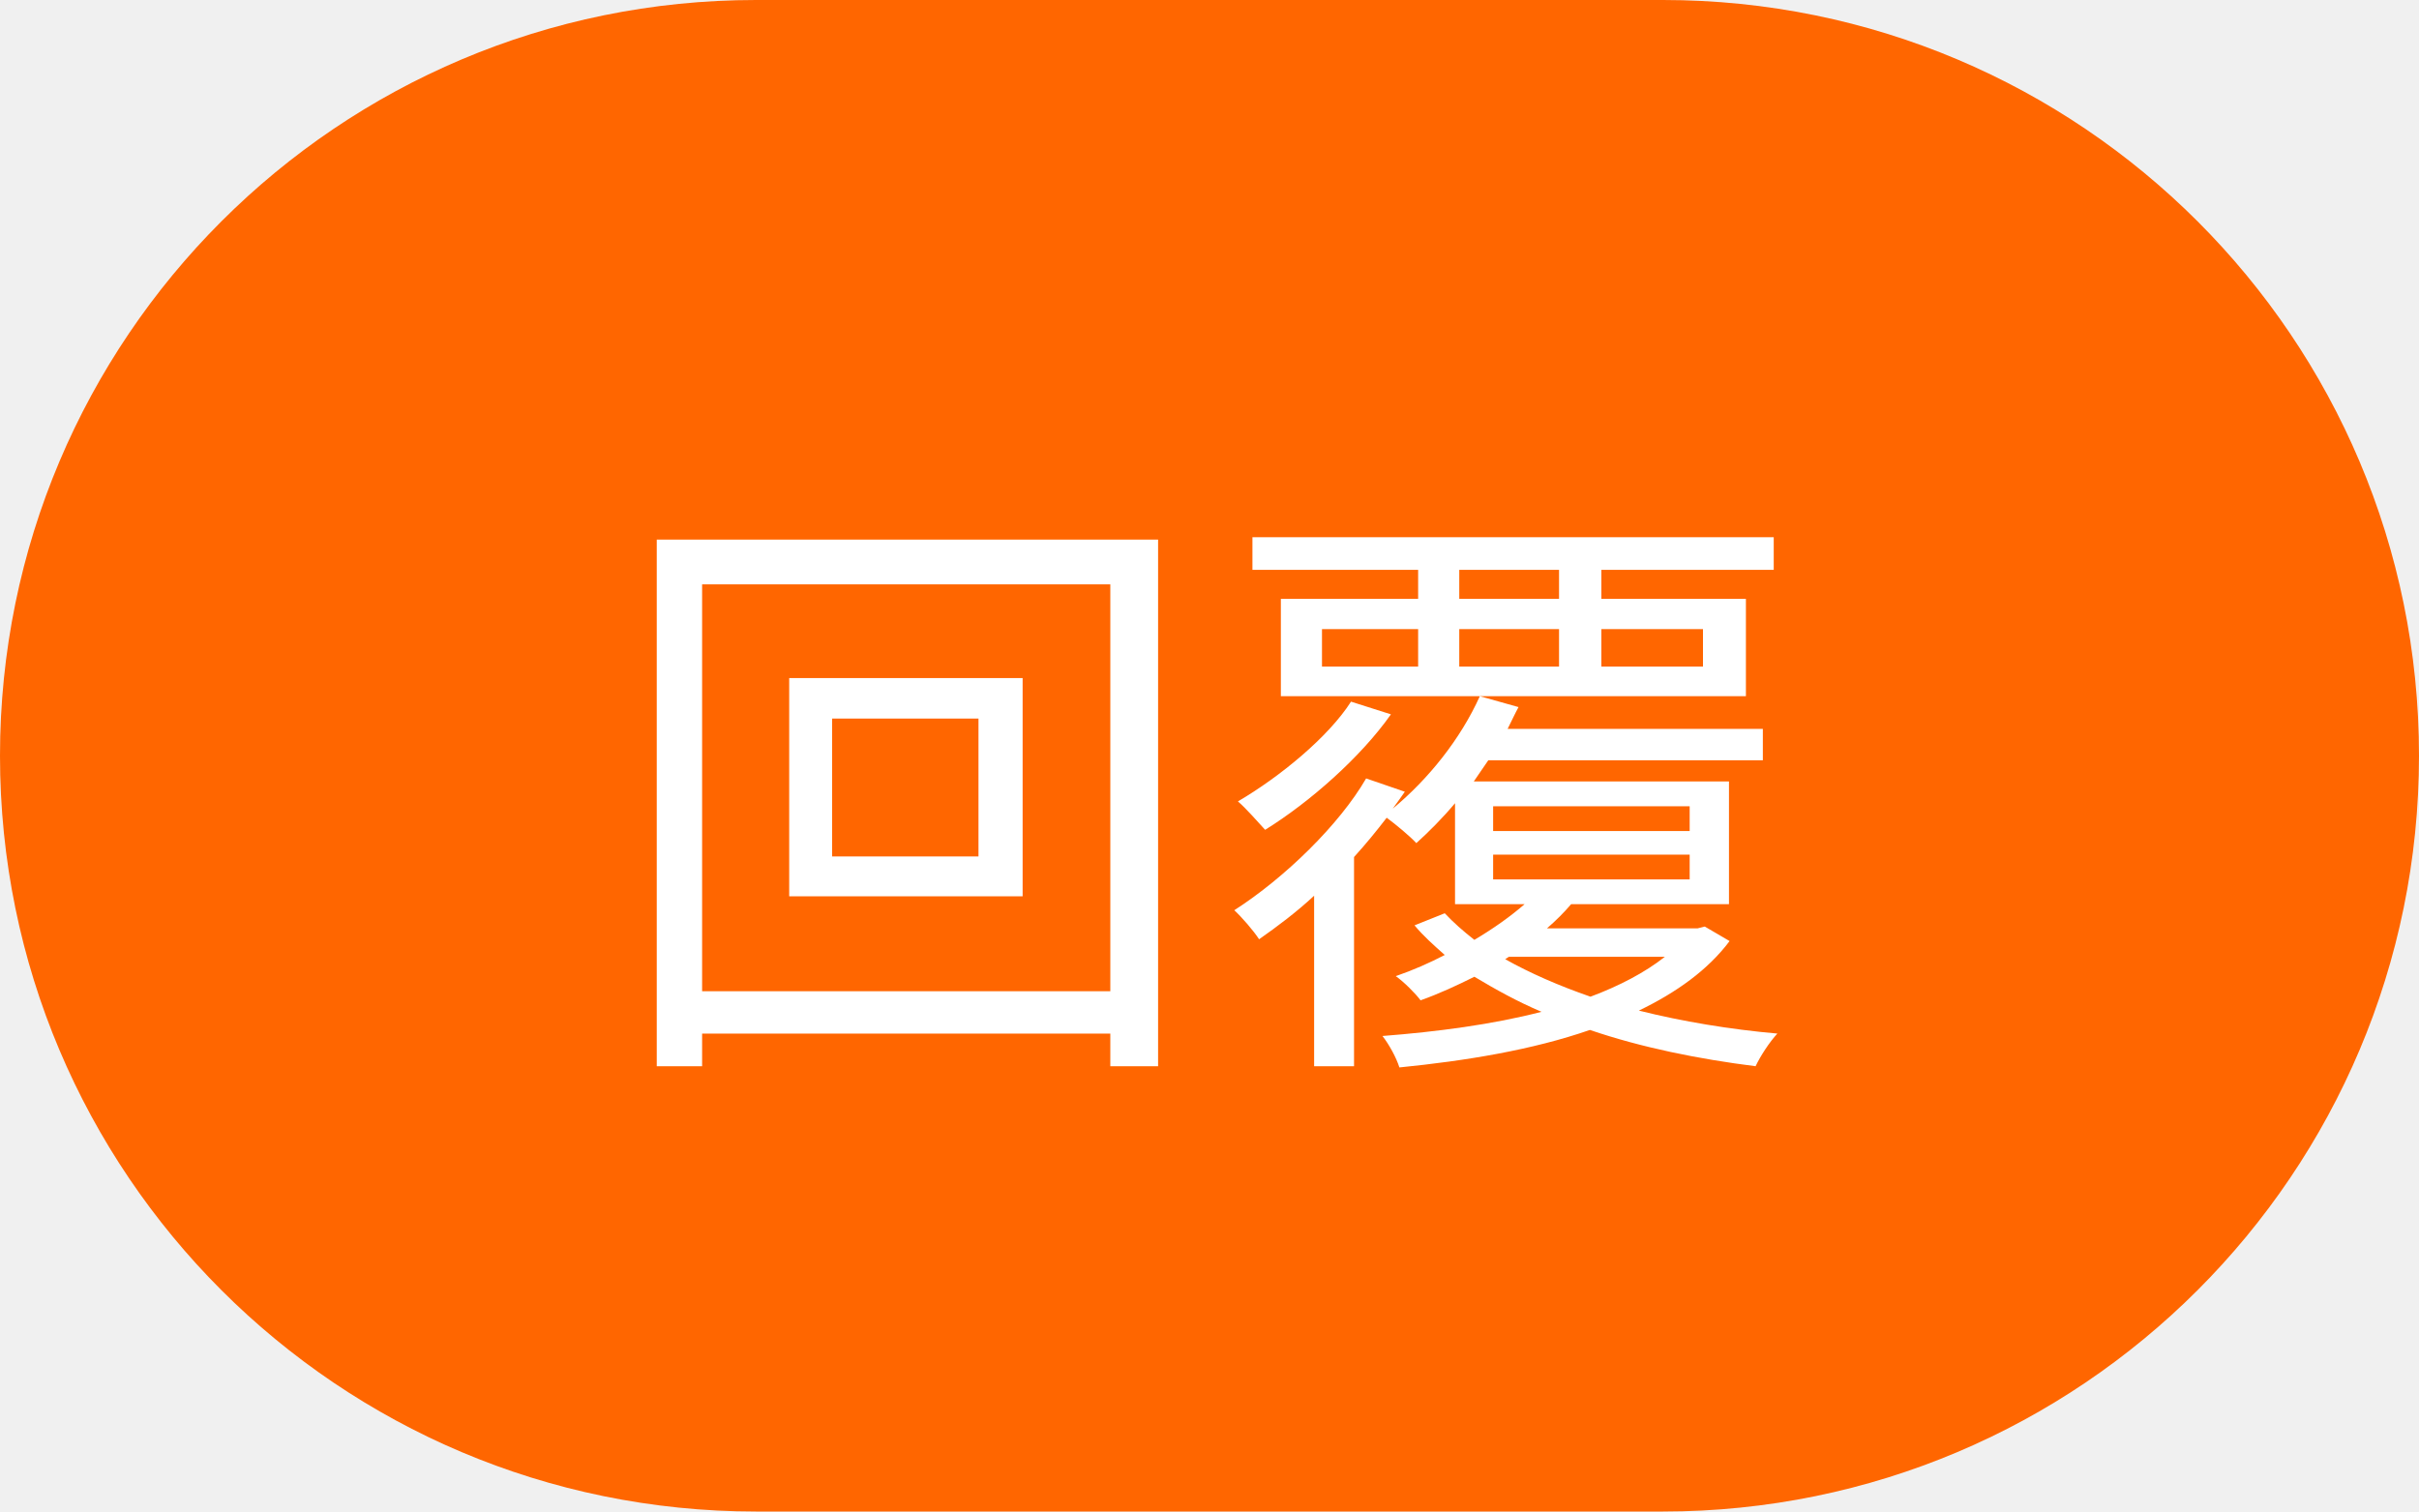
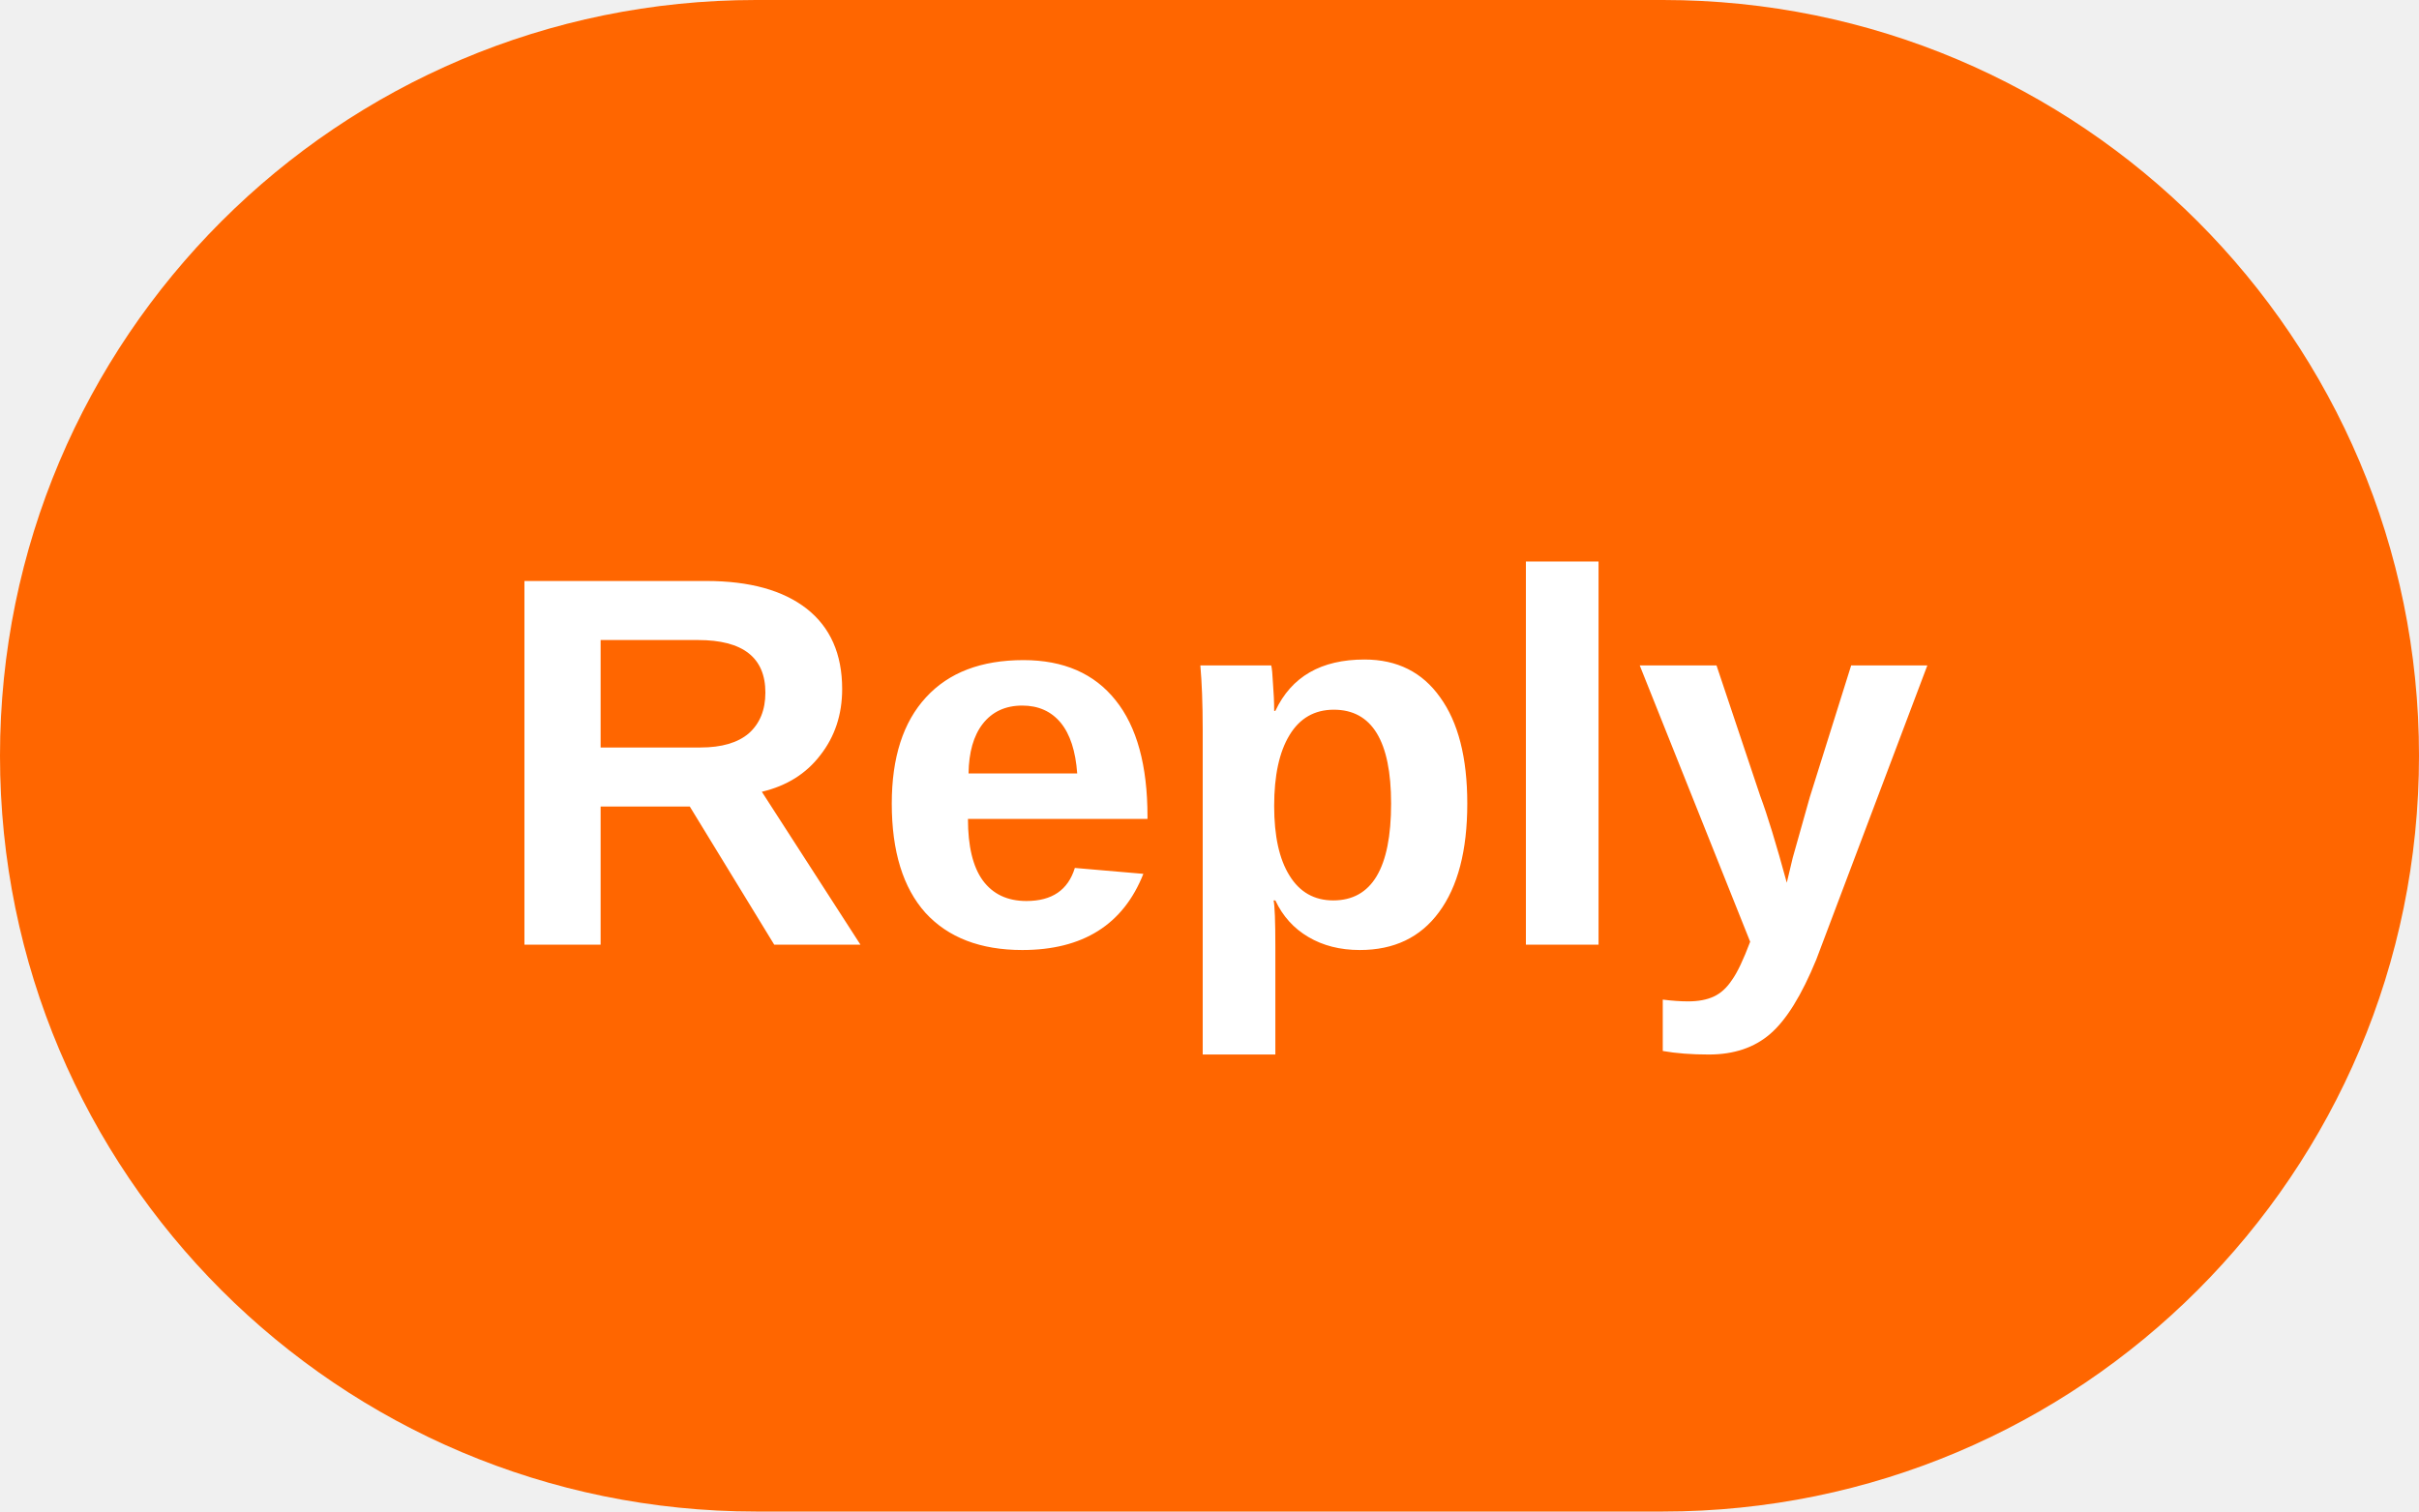
<svg xmlns="http://www.w3.org/2000/svg" width="64" height="40" viewBox="0 0 64 40" fill="none">
  <rect width="64" height="40" rx="20" fill="#FF6600" />
-   <path d="M25.888 22.664H22.016V19.016H25.888V22.664ZM20.88 17.944V23.72H27.056V17.944H20.88ZM18.576 26.232V15.464H29.376V26.232H18.576ZM17.376 14.28V28.216H18.576V27.352H29.376V28.216H30.64V14.28H17.376ZM45.056 17.64H42.368V16.648H45.056V17.64ZM38.608 17.64V16.648H41.248V17.64H38.608ZM34.976 16.648H37.52V17.64H34.976V16.648ZM38.608 15.08H41.248V15.848H38.608V15.08ZM46.192 15.848H42.368V15.08H46.928V14.216H33.136V15.08H37.52V15.848H33.888V18.424H46.192V15.848ZM39.92 25.32H44.048C43.52 25.736 42.848 26.088 42.08 26.376C41.248 26.088 40.48 25.752 39.824 25.384L39.92 25.32ZM39.504 22.616H44.704V23.272H39.504V22.616ZM39.504 21.336H44.704V21.992H39.504V21.336ZM45.104 24.52L44.912 24.568H40.928C41.168 24.36 41.376 24.152 41.568 23.928H45.744V20.68H38.992C39.12 20.488 39.248 20.312 39.376 20.12H46.64V19.288H39.888C39.984 19.096 40.08 18.888 40.176 18.712L39.152 18.424C38.64 19.56 37.792 20.616 36.848 21.4C36.96 21.24 37.072 21.096 37.168 20.952L36.144 20.6C35.44 21.816 34 23.224 32.656 24.088C32.848 24.264 33.168 24.632 33.312 24.856C33.792 24.52 34.304 24.136 34.768 23.704V28.216H35.824V22.68C36.144 22.328 36.416 21.992 36.688 21.64C36.928 21.816 37.312 22.136 37.472 22.312C37.808 22.008 38.16 21.656 38.496 21.256V23.928H40.336C39.968 24.248 39.52 24.568 39.008 24.872C38.72 24.648 38.448 24.408 38.224 24.168L37.424 24.488C37.664 24.776 37.936 25.016 38.224 25.272C37.824 25.48 37.392 25.672 36.928 25.832C37.136 25.976 37.456 26.296 37.584 26.472C38.08 26.296 38.56 26.072 39.008 25.848C39.568 26.184 40.144 26.504 40.784 26.776C39.488 27.112 38.016 27.304 36.576 27.416C36.752 27.64 36.944 27.992 37.024 28.248C38.784 28.072 40.544 27.784 42.064 27.256C43.424 27.72 44.928 28.024 46.448 28.216C46.576 27.944 46.816 27.576 47.024 27.352C45.76 27.24 44.512 27.032 43.36 26.744C44.352 26.264 45.184 25.672 45.76 24.904L45.104 24.52ZM35.744 18.568C35.152 19.496 33.872 20.552 32.752 21.208C32.96 21.384 33.28 21.752 33.472 21.96C34.656 21.224 36 20.04 36.8 18.904L35.744 18.568Z" fill="white" />
+   <text x="32" y="25" text-anchor="middle" font-family="Arial, sans-serif" font-size="14" font-weight="bold" fill="white">Reply</text>
</svg>
